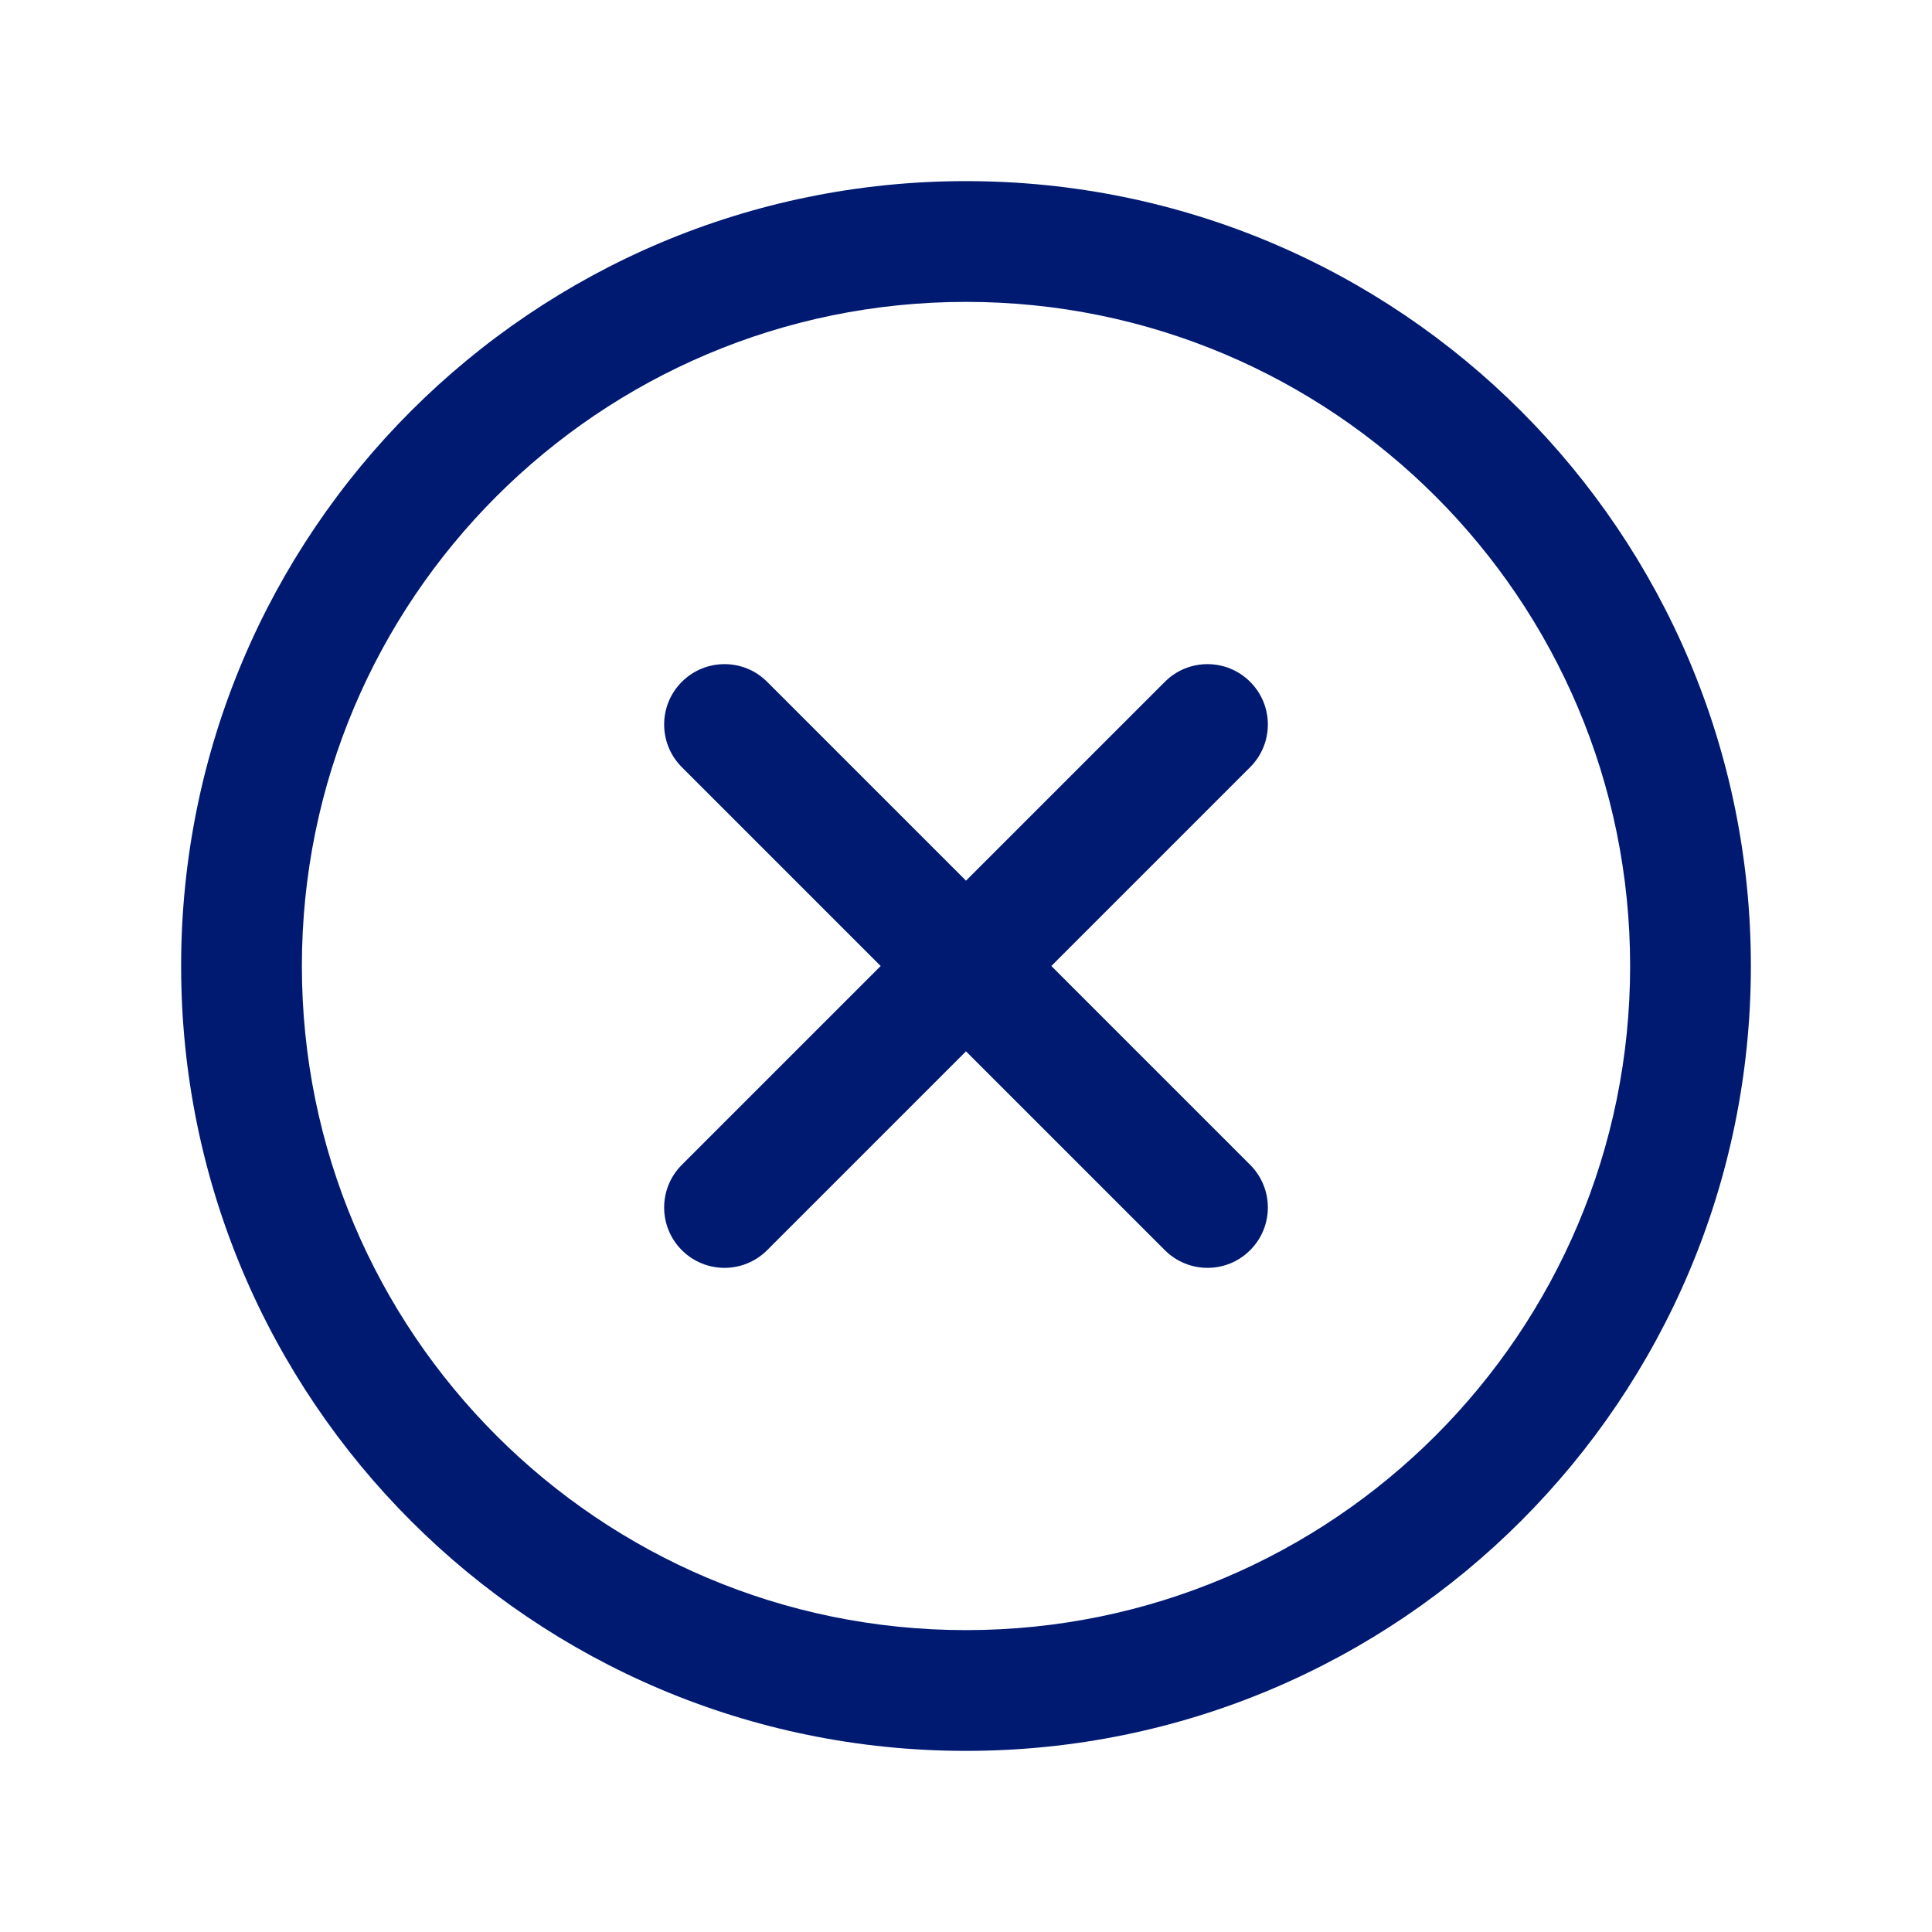
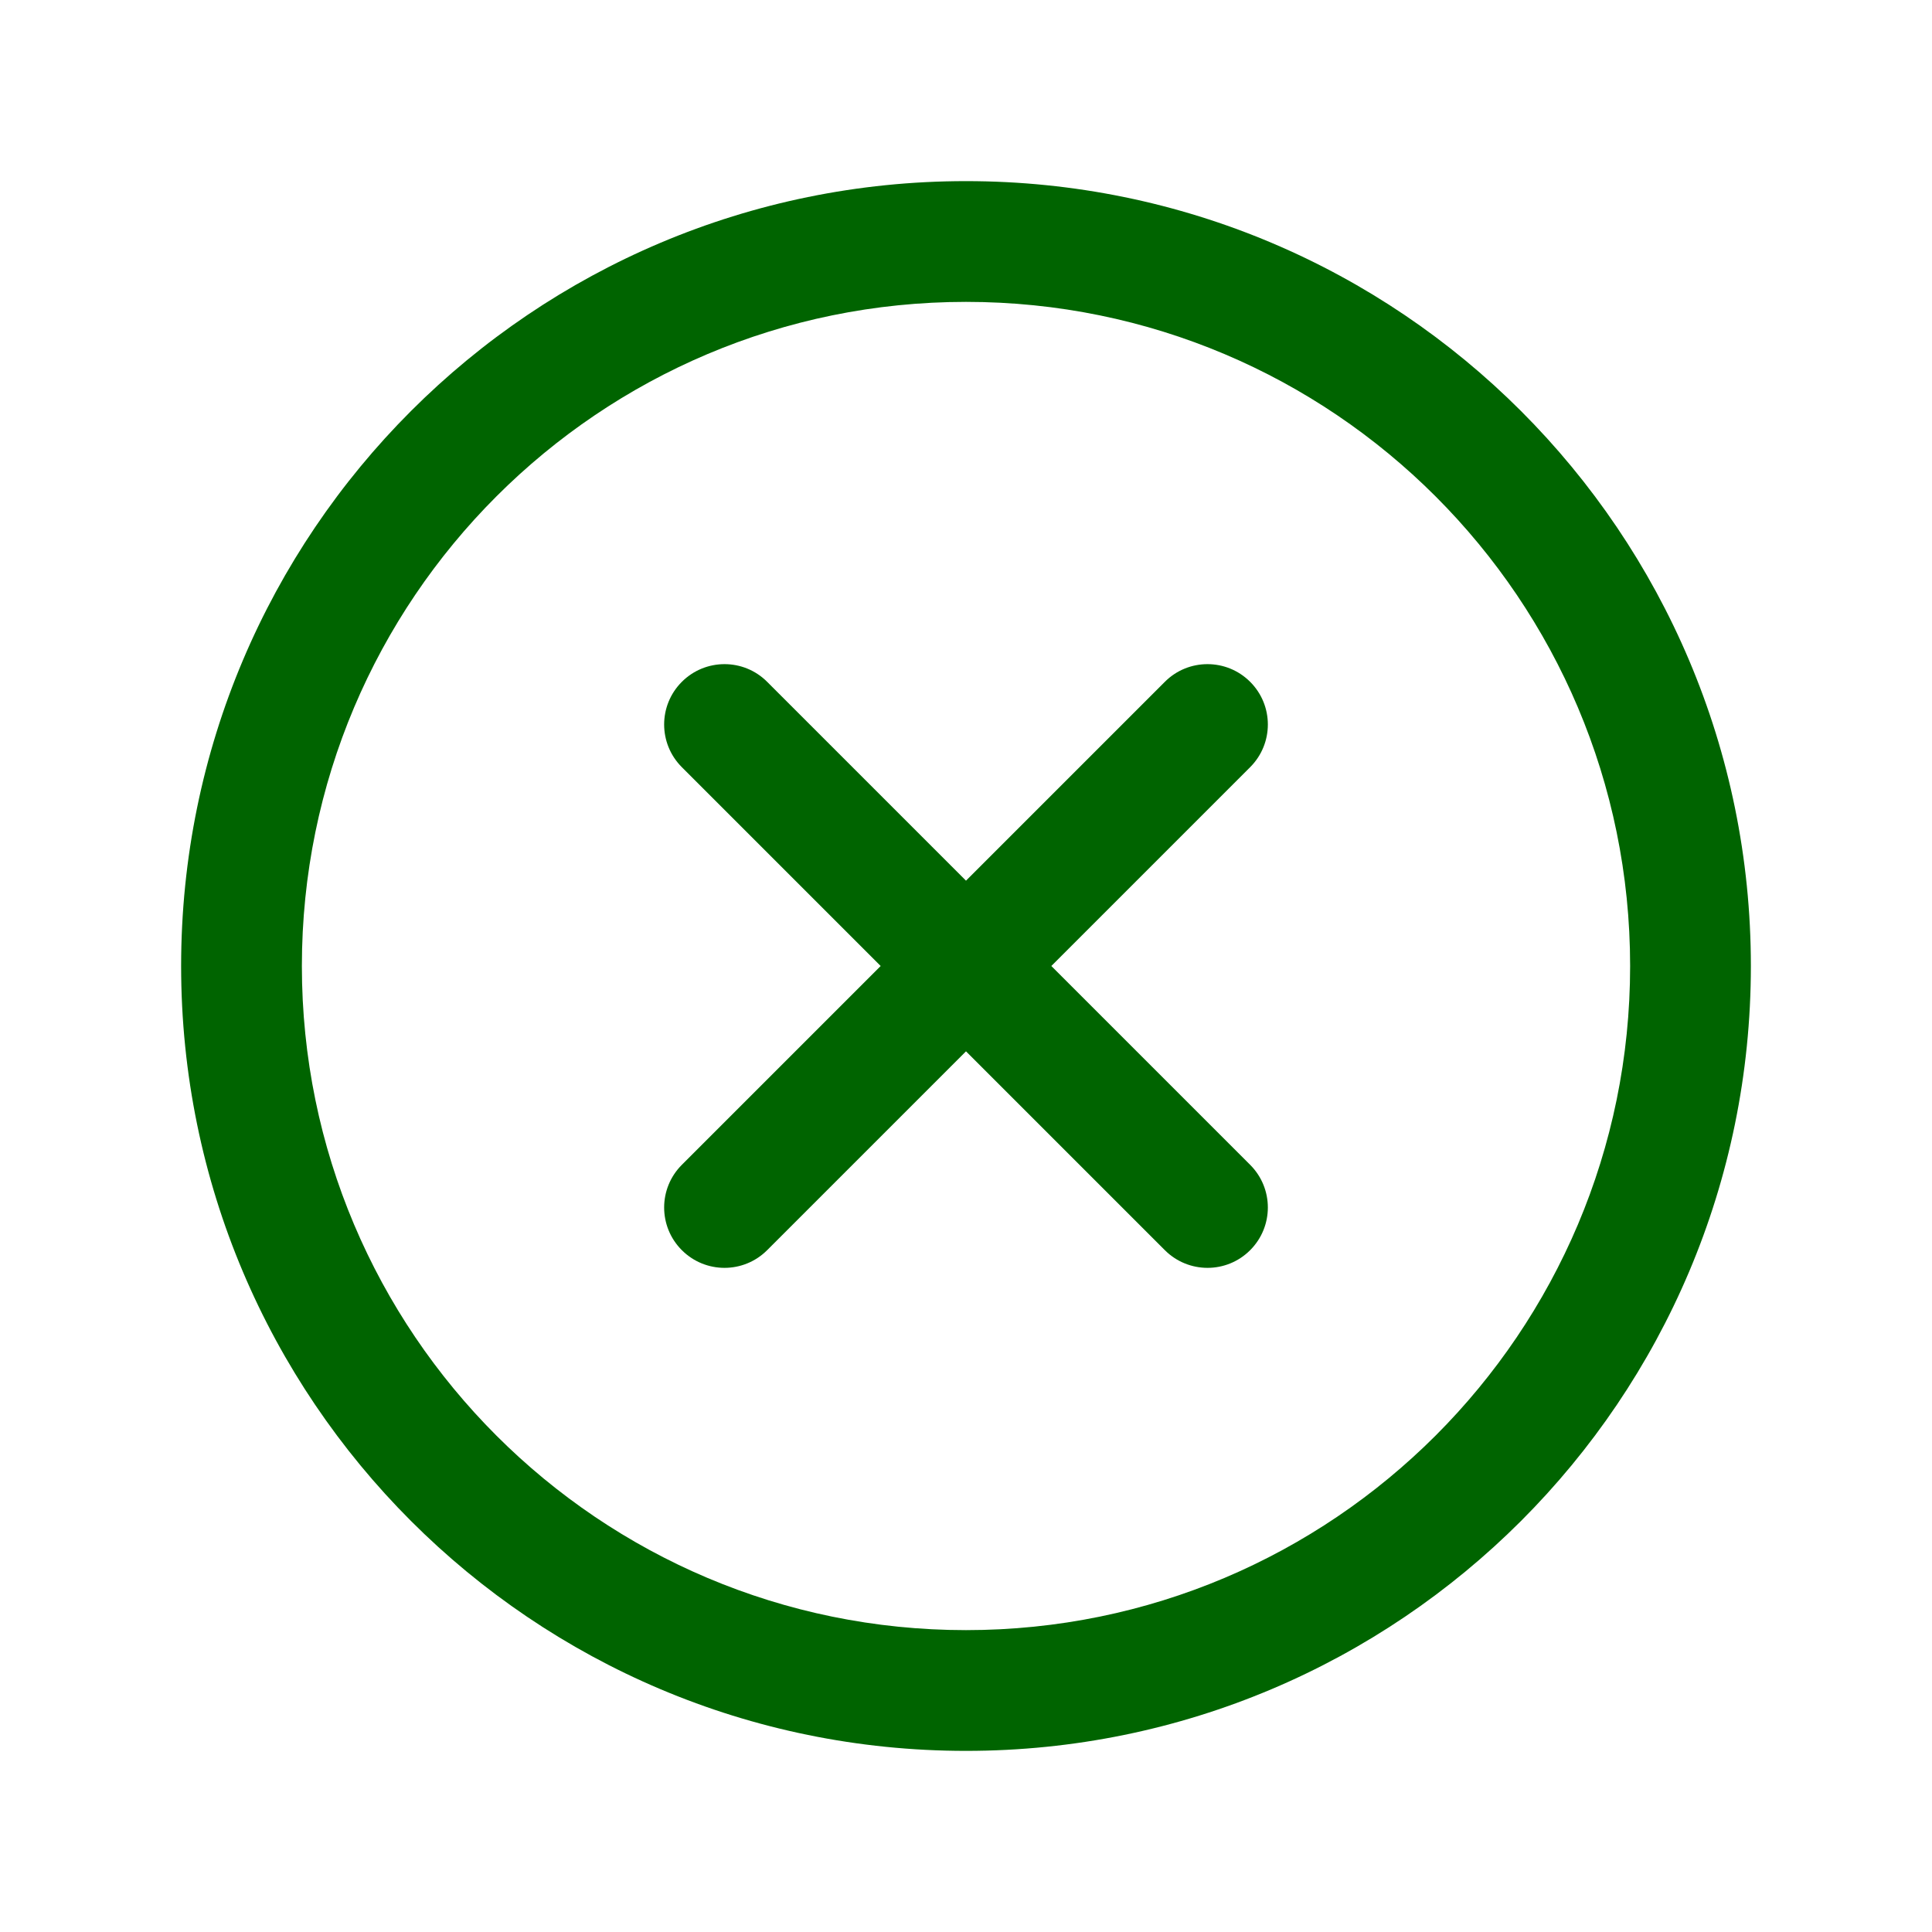
- <svg xmlns="http://www.w3.org/2000/svg" width="24" height="24" viewBox="0 0 24 24" fill="none">
-   <path d="M15.53 9.53C15.823 9.237 15.823 8.763 15.53 8.47C15.237 8.177 14.762 8.177 14.47 8.47L15.53 9.53ZM8.47 14.47C8.177 14.763 8.177 15.237 8.47 15.53C8.763 15.823 9.237 15.823 9.53 15.53L8.47 14.47ZM9.53 8.47C9.238 8.177 8.763 8.177 8.47 8.47C8.177 8.763 8.177 9.237 8.47 9.53L9.53 8.47ZM14.47 15.53C14.763 15.823 15.238 15.823 15.53 15.53C15.823 15.237 15.823 14.763 15.53 14.47L14.47 15.53ZM14.47 8.47L8.47 14.47L9.53 15.53L15.53 9.53L14.47 8.47ZM8.47 9.53L14.47 15.53L15.53 14.47L9.53 8.47L8.47 9.53ZM20.25 12C20.25 16.556 16.556 20.25 12 20.25V21.75C17.385 21.75 21.75 17.385 21.75 12H20.25ZM12 20.25C7.444 20.25 3.75 16.556 3.75 12H2.25C2.25 17.385 6.615 21.75 12 21.75V20.25ZM3.75 12C3.75 7.444 7.444 3.75 12 3.75V2.25C6.615 2.25 2.25 6.615 2.25 12H3.75ZM12 3.75C16.556 3.75 20.25 7.444 20.25 12H21.75C21.75 6.615 17.385 2.25 12 2.25V3.75Z" fill="#001A72" />
+ <svg xmlns="http://www.w3.org/2000/svg" width="24" height="24" viewBox="0 0 24 24" fill="#006400">
+   <path d="M15.53 9.53C15.823 9.237 15.823 8.763 15.53 8.47C15.237 8.177 14.762 8.177 14.47 8.47L15.53 9.53ZM8.47 14.47C8.177 14.763 8.177 15.237 8.47 15.53C8.763 15.823 9.237 15.823 9.53 15.53L8.47 14.47ZM9.53 8.47C9.238 8.177 8.763 8.177 8.47 8.47C8.177 8.763 8.177 9.237 8.47 9.53L9.53 8.47ZM14.47 15.53C14.763 15.823 15.238 15.823 15.53 15.53C15.823 15.237 15.823 14.763 15.53 14.47L14.47 15.53ZM14.47 8.47L8.47 14.47L9.53 15.53L15.53 9.53L14.47 8.47ZM8.47 9.53L14.47 15.53L15.53 14.47L9.53 8.47L8.47 9.53ZM20.25 12C20.25 16.556 16.556 20.25 12 20.25V21.75C17.385 21.75 21.75 17.385 21.75 12H20.25ZM12 20.25C7.444 20.25 3.75 16.556 3.75 12H2.25C2.25 17.385 6.615 21.75 12 21.75V20.25ZM3.75 12C3.75 7.444 7.444 3.75 12 3.75V2.25C6.615 2.25 2.25 6.615 2.25 12H3.75ZM12 3.75C16.556 3.75 20.25 7.444 20.25 12H21.75C21.75 6.615 17.385 2.25 12 2.25V3.75Z" fill="#006400" />
</svg>
